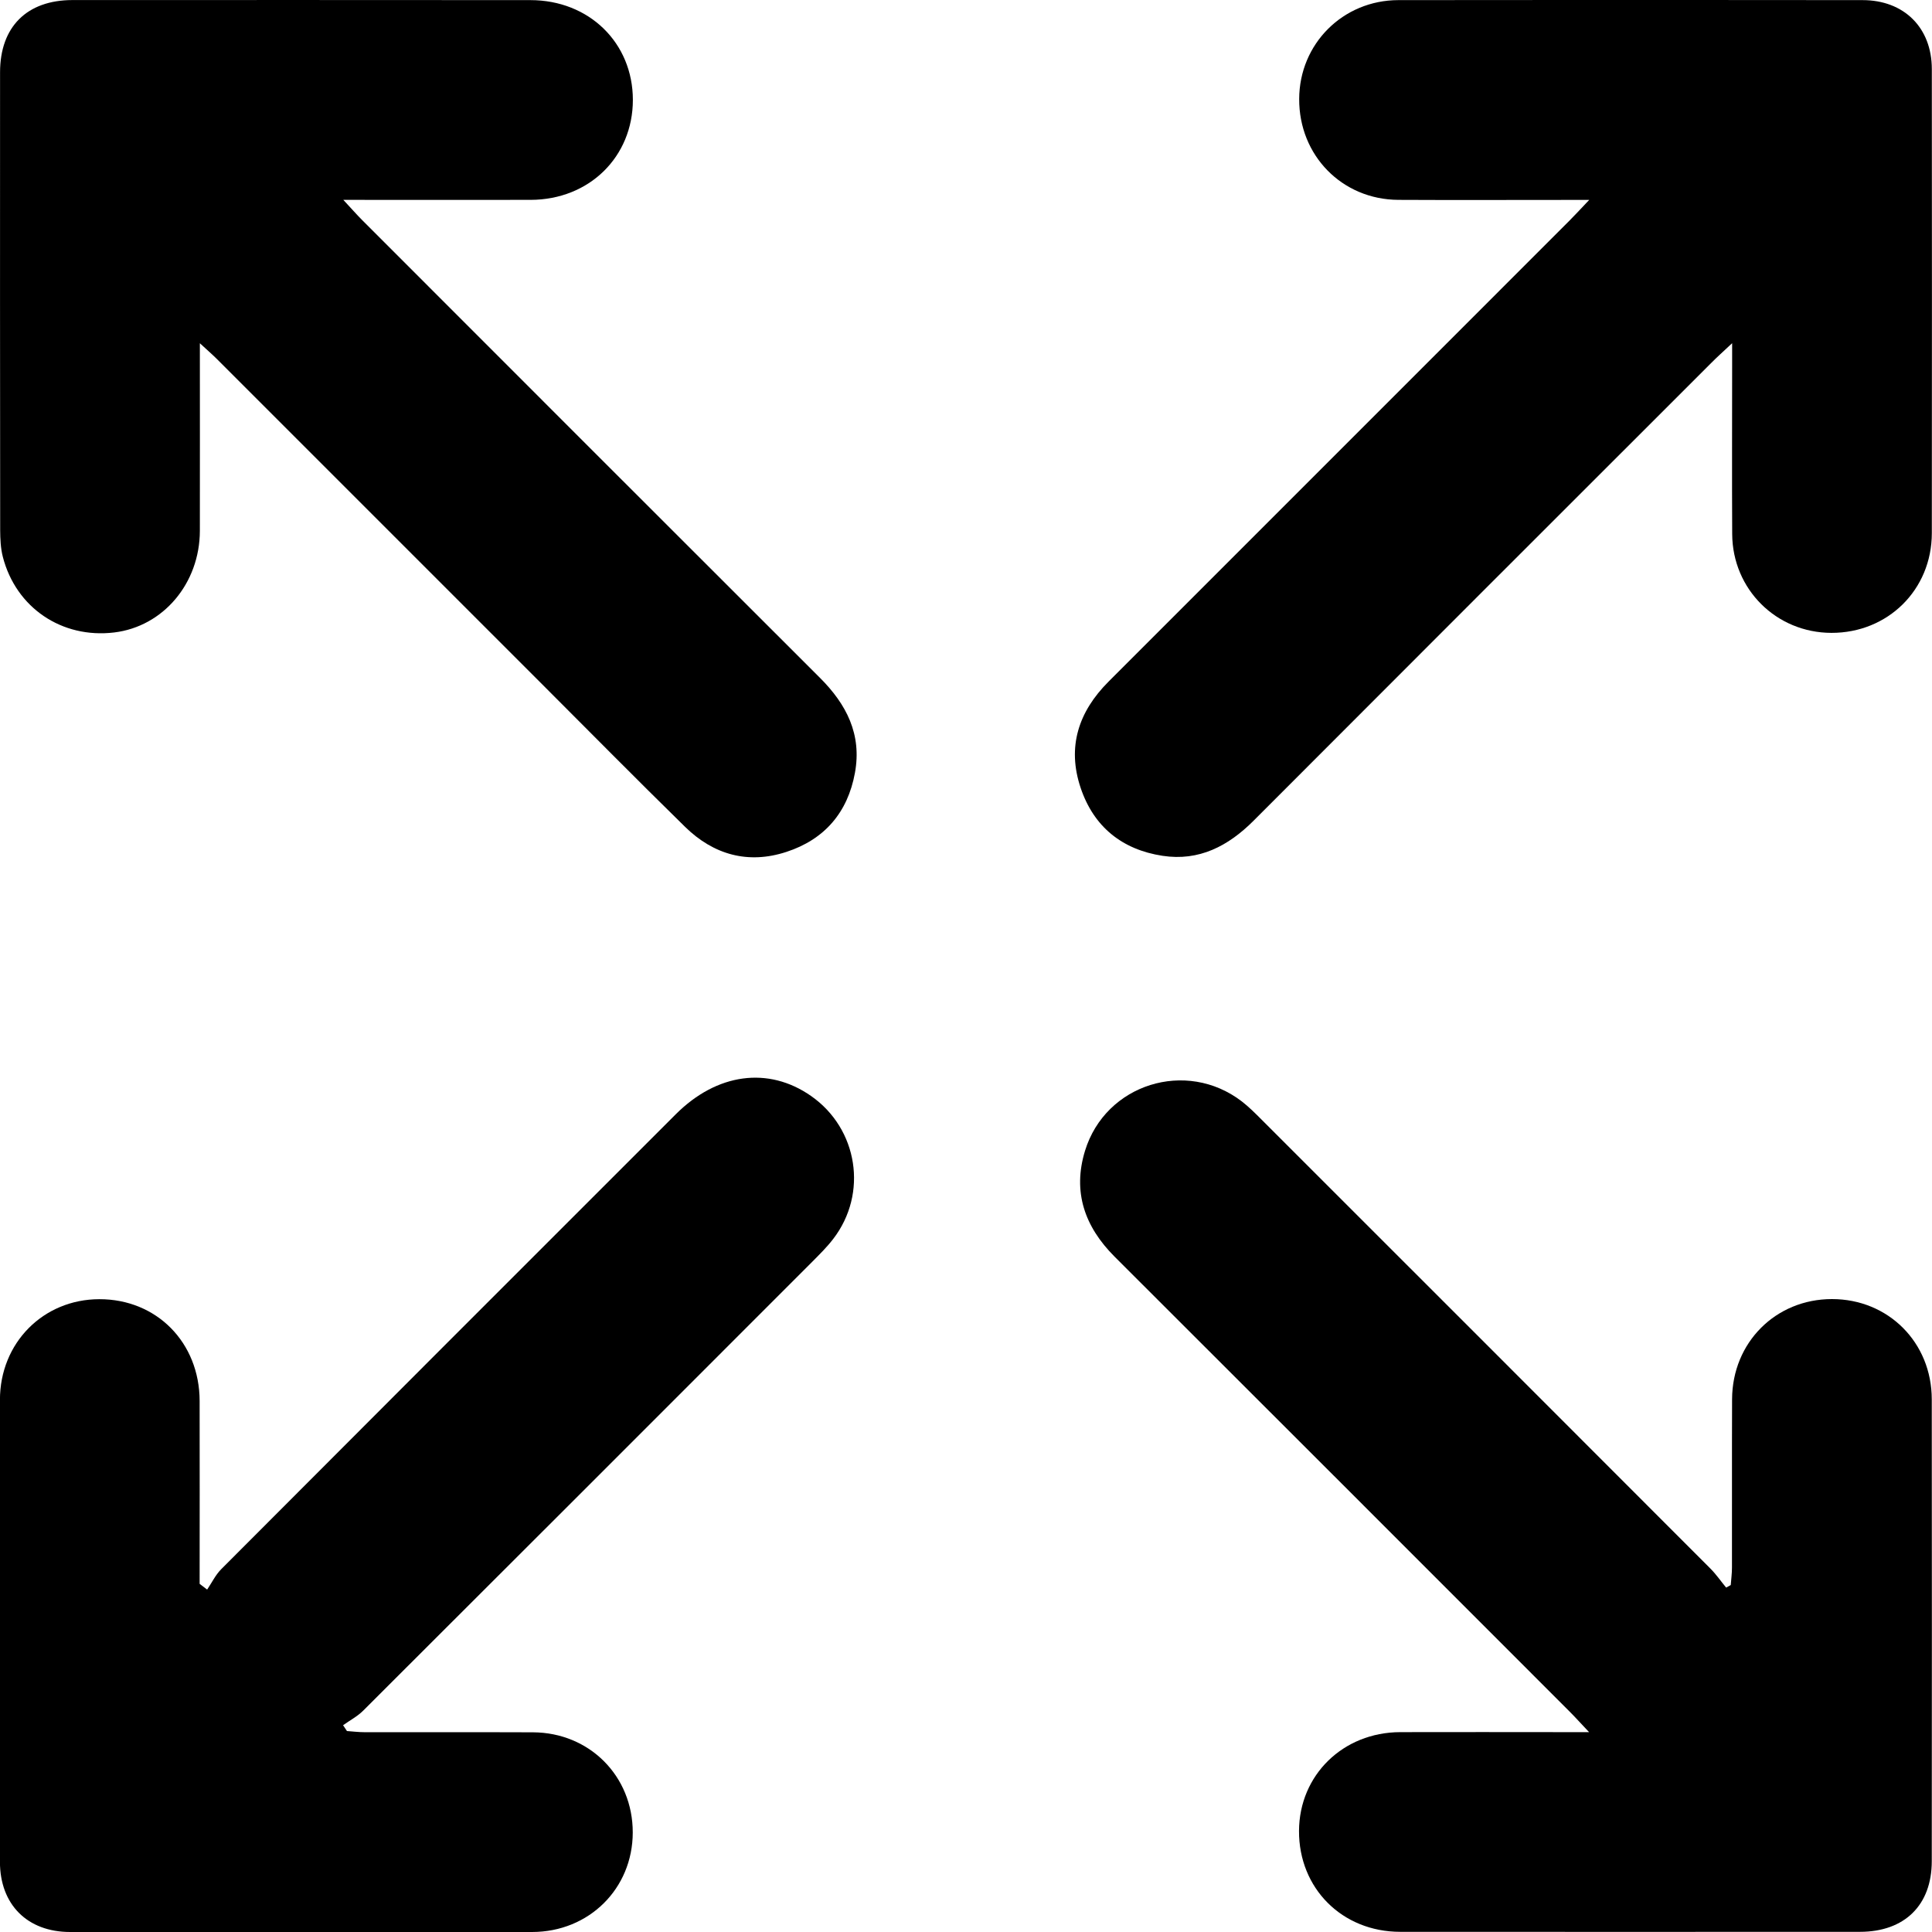
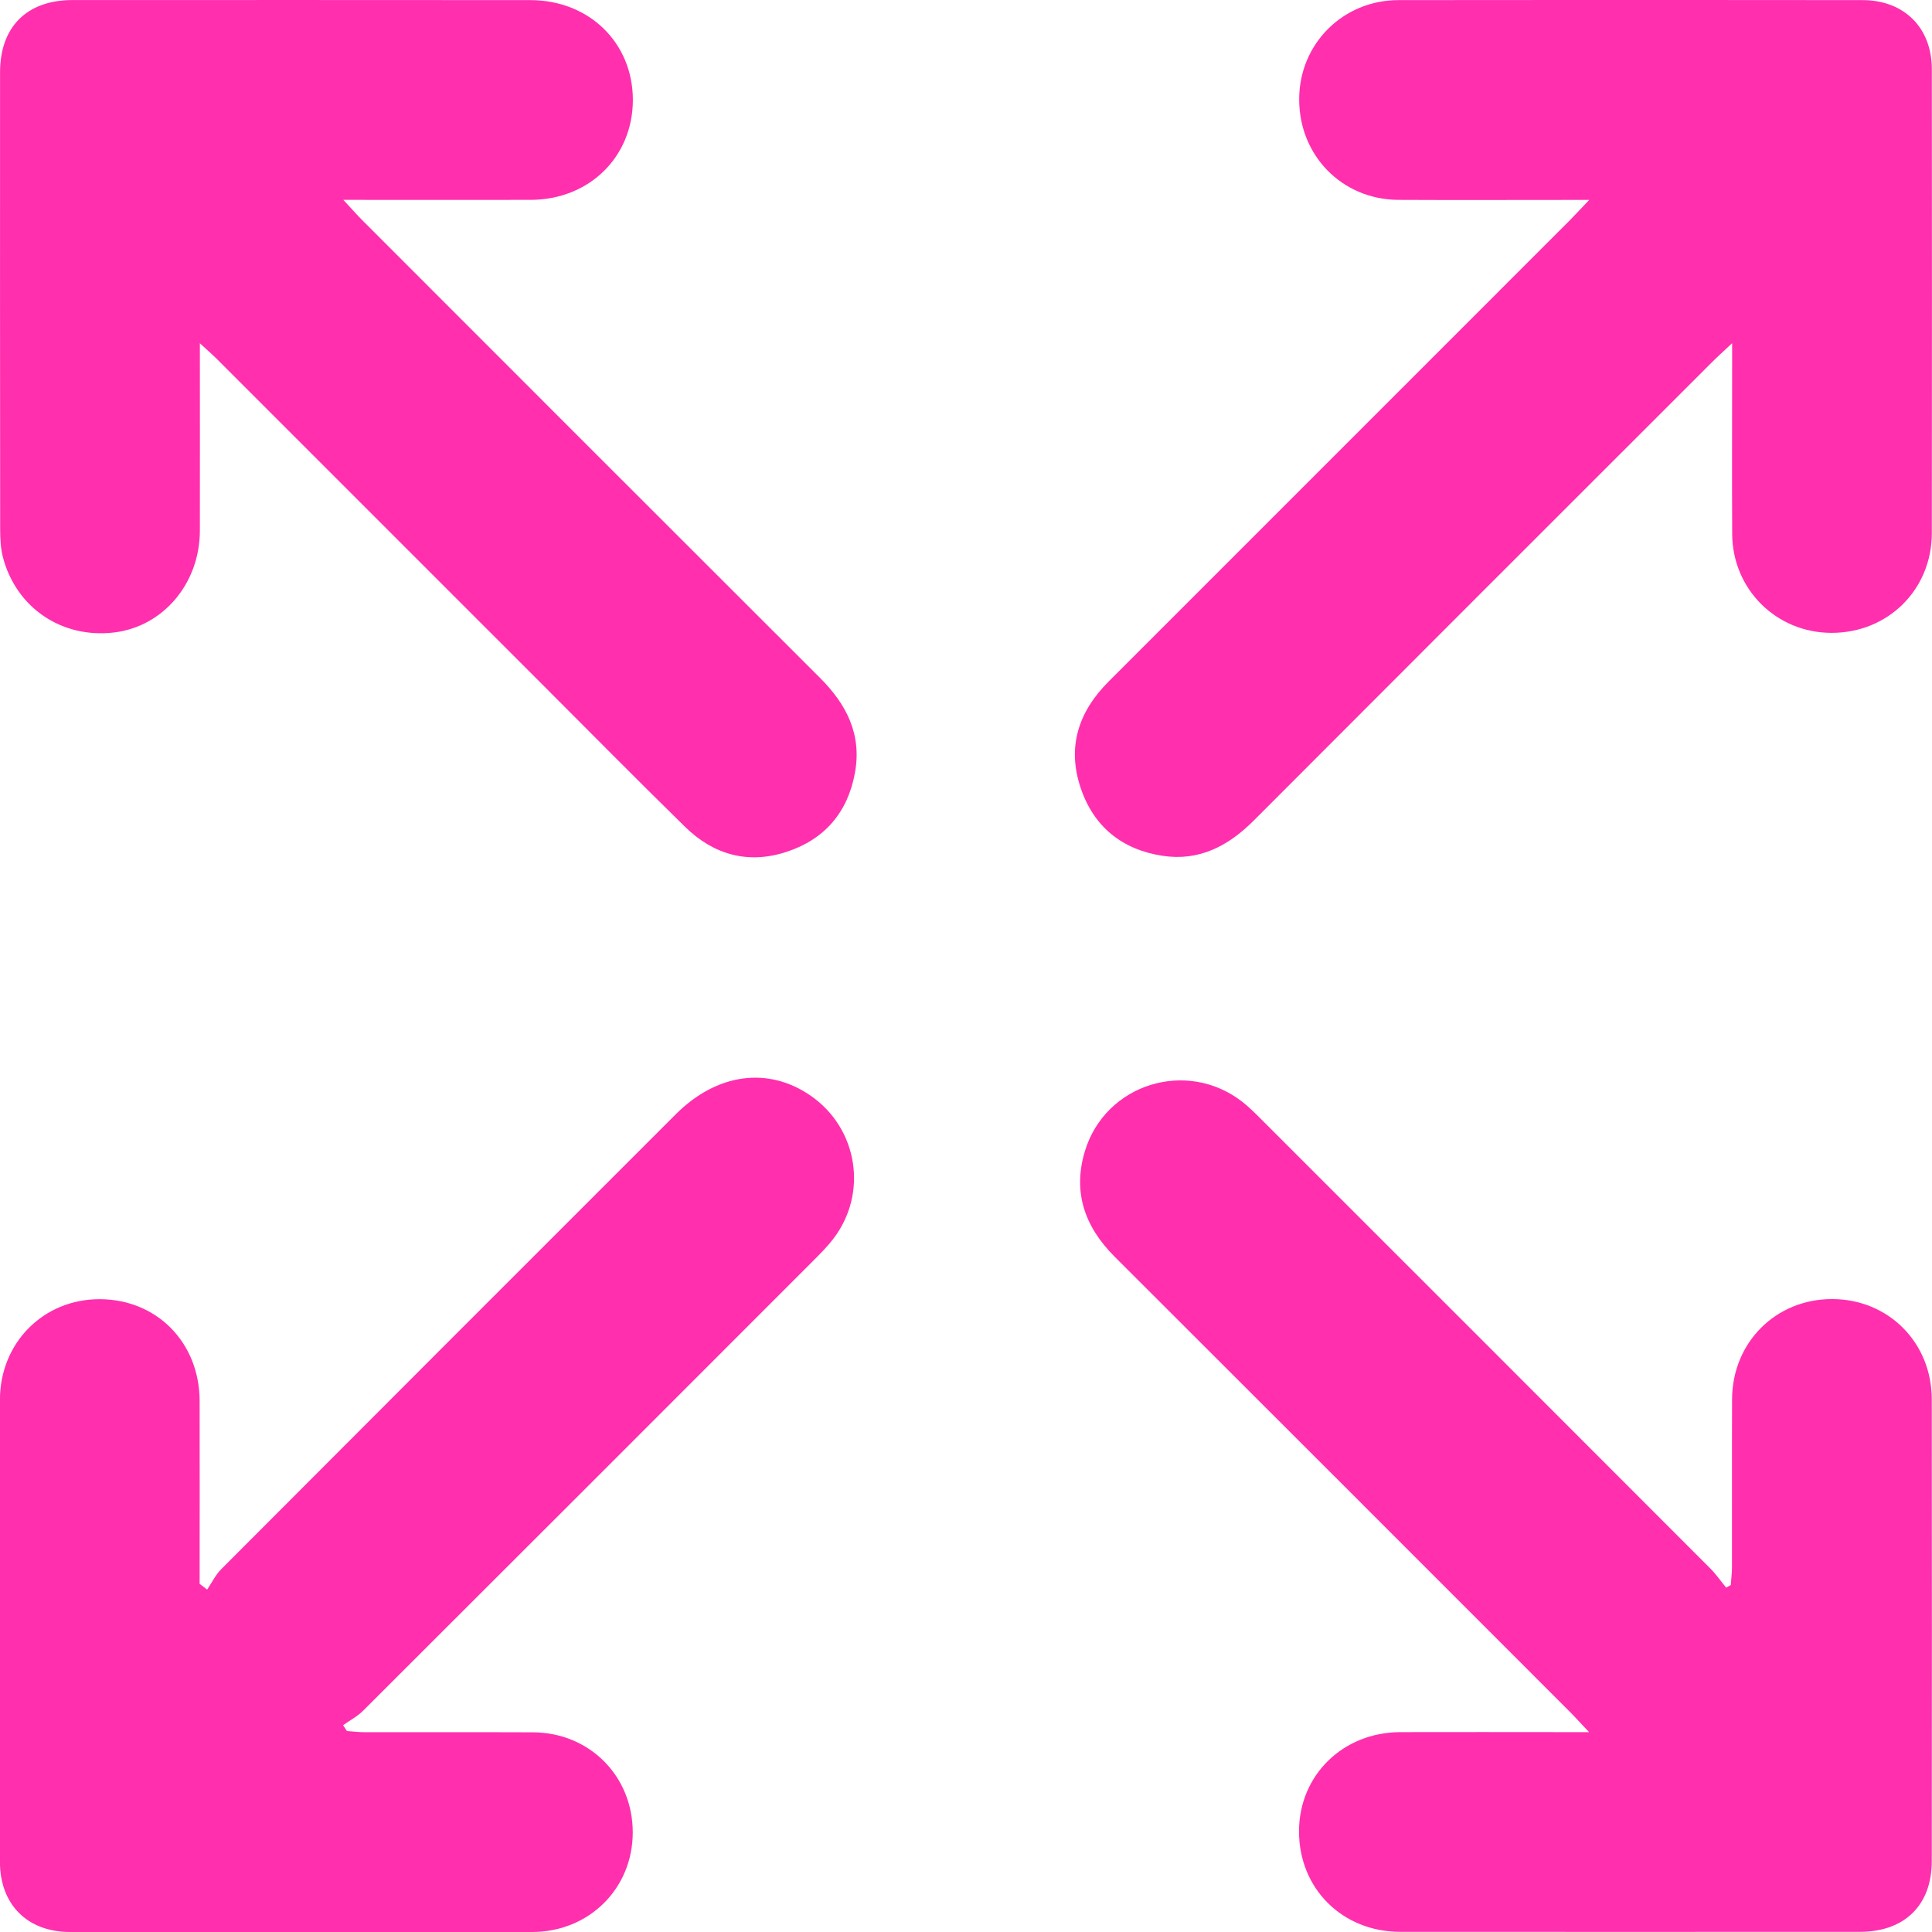
<svg xmlns="http://www.w3.org/2000/svg" viewBox="0 0 334.95 334.95">
+   <defs>
+     <style>.d{fill:#ff2fae;}</style>
+   </defs>
  <g id="a" />
  <g id="b">
    <g id="c">
      <g>
-         <path d="M34.65,59.47c0,11.44,.02,22,0,32.56-.02,9.11-6.35,16.59-14.85,17.62-9.06,1.09-17.03-4.27-19.31-13.11-.38-1.49-.45-3.08-.46-4.63C0,65.45,0,38.98,.01,12.52,.02,4.65,4.66,.02,12.55,.01,39.02,0,65.49,0,91.95,.02c10.19,0,17.76,7.41,17.77,17.29,0,9.89-7.57,17.32-17.72,17.34-10.56,.02-21.11,0-32.48,0,1.41,1.51,2.3,2.54,3.26,3.5,26.45,26.46,52.89,52.93,79.37,79.36,4.61,4.6,7.29,9.81,6.07,16.48-1.25,6.88-5.29,11.55-11.87,13.7-6.64,2.18-12.64,.5-17.58-4.34-8.42-8.25-16.7-16.64-25.04-24.98-18.71-18.71-37.42-37.43-56.14-56.14-.75-.75-1.55-1.44-2.96-2.74Z" />
-         <path d="M300.3,59.5c-1.59,1.49-2.62,2.41-3.59,3.39-26.46,26.45-52.93,52.89-79.36,79.38-4.41,4.42-9.48,7.07-15.81,6.1-6.99-1.07-11.92-5.02-14.19-11.78-2.39-7.11-.36-13.22,4.84-18.42,26.62-26.63,53.25-53.25,79.87-79.88,.98-.98,1.92-2.01,3.46-3.63-1.93,0-3.08,0-4.22,0-9.62,0-19.25,.04-28.87-.01-9.76-.05-17.24-7.7-17.19-17.5C225.27,7.61,232.81,.04,242.43,.02c26.83-.04,53.65-.03,80.48,0,7.19,0,12,4.78,12.01,11.94,.02,26.83,.03,53.65,0,80.48-.01,9.81-7.63,17.3-17.41,17.28-9.55-.02-17.15-7.55-17.2-17.13-.05-9.62-.01-19.25-.01-28.87,0-1.15,0-2.3,0-4.22Z" />
-         <path d="M35.93,275.56c.8-1.18,1.44-2.53,2.43-3.52,26.24-26.31,52.51-52.59,78.8-78.86,7.15-7.15,16.07-8.32,23.44-3.18,8.15,5.68,9.92,16.92,3.85,24.8-1.09,1.42-2.39,2.7-3.66,3.98-25.93,25.95-51.86,51.89-77.83,77.8-1,1-2.31,1.68-3.48,2.52l.67,1.01c1.01,.07,2.02,.2,3.02,.2,9.74,.02,19.48-.02,29.22,.02,9.82,.04,17.32,7.6,17.31,17.37-.01,9.71-7.57,17.24-17.44,17.25-26.7,.03-53.4,.02-80.1,0-7.41,0-12.16-4.75-12.17-12.15-.02-26.7-.02-53.4,0-80.1,0-9.89,7.51-17.44,17.22-17.46,9.94-.02,17.38,7.5,17.4,17.64,.03,10.57,0,21.14,0,31.71l1.28,.98Z" />
-         <path d="M275.5,300.3c-1.52-1.61-2.45-2.64-3.43-3.62-26.27-26.28-52.53-52.56-78.83-78.81-5.2-5.2-7.31-11.24-5.13-18.36,3.56-11.59,17.56-15.95,27.18-8.56,1.23,.95,2.34,2.07,3.44,3.17,25.94,25.93,51.88,51.86,77.79,77.81,1.01,1.01,1.83,2.21,2.74,3.31l.8-.44c.07-1,.21-2,.21-3,.02-9.74-.02-19.48,.02-29.22,.04-9.84,7.57-17.36,17.32-17.36,9.75,0,17.29,7.51,17.3,17.37,.03,26.69,.02,53.39,0,80.08,0,7.62-4.71,12.24-12.43,12.25-26.57,.01-53.15,.02-79.72,0-10.08,0-17.59-7.55-17.55-17.49,.04-9.68,7.62-17.1,17.55-17.13,9.5-.03,19,0,28.5,0,1.15,0,2.29,0,4.22,0Z" />
+         <path class="d" d="M34.65,59.47c0,11.44,.02,22,0,32.56-.02,9.11-6.35,16.59-14.85,17.62-9.06,1.09-17.03-4.27-19.31-13.11-.38-1.49-.45-3.08-.46-4.63C0,65.45,0,38.98,.01,12.52,.02,4.65,4.66,.02,12.55,.01,39.02,0,65.49,0,91.95,.02c10.19,0,17.76,7.41,17.77,17.29,0,9.89-7.57,17.32-17.72,17.34-10.56,.02-21.11,0-32.48,0,1.41,1.51,2.3,2.54,3.26,3.5,26.45,26.46,52.89,52.93,79.37,79.36,4.61,4.6,7.29,9.81,6.07,16.48-1.25,6.88-5.29,11.55-11.87,13.7-6.64,2.18-12.64,.5-17.58-4.34-8.42-8.25-16.7-16.64-25.04-24.98-18.71-18.71-37.42-37.43-56.14-56.14-.75-.75-1.55-1.44-2.96-2.74Z" />
+         <path class="d" d="M300.3,59.5c-1.59,1.49-2.62,2.41-3.59,3.39-26.46,26.45-52.93,52.89-79.36,79.38-4.41,4.42-9.48,7.07-15.81,6.1-6.99-1.07-11.92-5.02-14.19-11.78-2.39-7.11-.36-13.22,4.84-18.42,26.62-26.63,53.25-53.25,79.87-79.88,.98-.98,1.92-2.01,3.46-3.63-1.93,0-3.08,0-4.22,0-9.62,0-19.25,.04-28.87-.01-9.76-.05-17.24-7.7-17.19-17.5C225.27,7.61,232.81,.04,242.43,.02c26.83-.04,53.65-.03,80.48,0,7.19,0,12,4.78,12.01,11.94,.02,26.83,.03,53.65,0,80.48-.01,9.81-7.63,17.3-17.41,17.28-9.55-.02-17.15-7.55-17.2-17.13-.05-9.62-.01-19.25-.01-28.87,0-1.15,0-2.3,0-4.22Z" />
+         <path class="d" d="M35.93,275.56c.8-1.18,1.44-2.53,2.43-3.52,26.24-26.31,52.51-52.59,78.8-78.86,7.15-7.15,16.07-8.32,23.44-3.18,8.15,5.68,9.92,16.92,3.85,24.8-1.09,1.42-2.39,2.7-3.66,3.98-25.93,25.95-51.86,51.89-77.83,77.8-1,1-2.31,1.68-3.48,2.52l.67,1.01c1.01,.07,2.02,.2,3.02,.2,9.74,.02,19.48-.02,29.22,.02,9.82,.04,17.32,7.6,17.31,17.37-.01,9.71-7.57,17.24-17.44,17.25-26.7,.03-53.4,.02-80.1,0-7.41,0-12.16-4.75-12.17-12.15-.02-26.7-.02-53.4,0-80.1,0-9.89,7.51-17.44,17.22-17.46,9.94-.02,17.38,7.5,17.4,17.64,.03,10.57,0,21.14,0,31.71l1.28,.98Z" />
+         <path class="d" d="M275.5,300.3c-1.52-1.61-2.45-2.64-3.43-3.62-26.27-26.28-52.53-52.56-78.83-78.81-5.2-5.2-7.31-11.24-5.13-18.36,3.56-11.59,17.56-15.95,27.18-8.56,1.23,.95,2.34,2.07,3.44,3.17,25.94,25.93,51.88,51.86,77.79,77.81,1.01,1.01,1.83,2.21,2.74,3.31l.8-.44c.07-1,.21-2,.21-3,.02-9.74-.02-19.48,.02-29.22,.04-9.84,7.57-17.36,17.32-17.36,9.75,0,17.29,7.51,17.3,17.37,.03,26.69,.02,53.39,0,80.08,0,7.62-4.71,12.24-12.43,12.25-26.57,.01-53.15,.02-79.72,0-10.08,0-17.59-7.55-17.55-17.49,.04-9.68,7.62-17.1,17.55-17.13,9.5-.03,19,0,28.5,0,1.15,0,2.29,0,4.22,0Z" />
      </g>
    </g>
  </g>
</svg>
